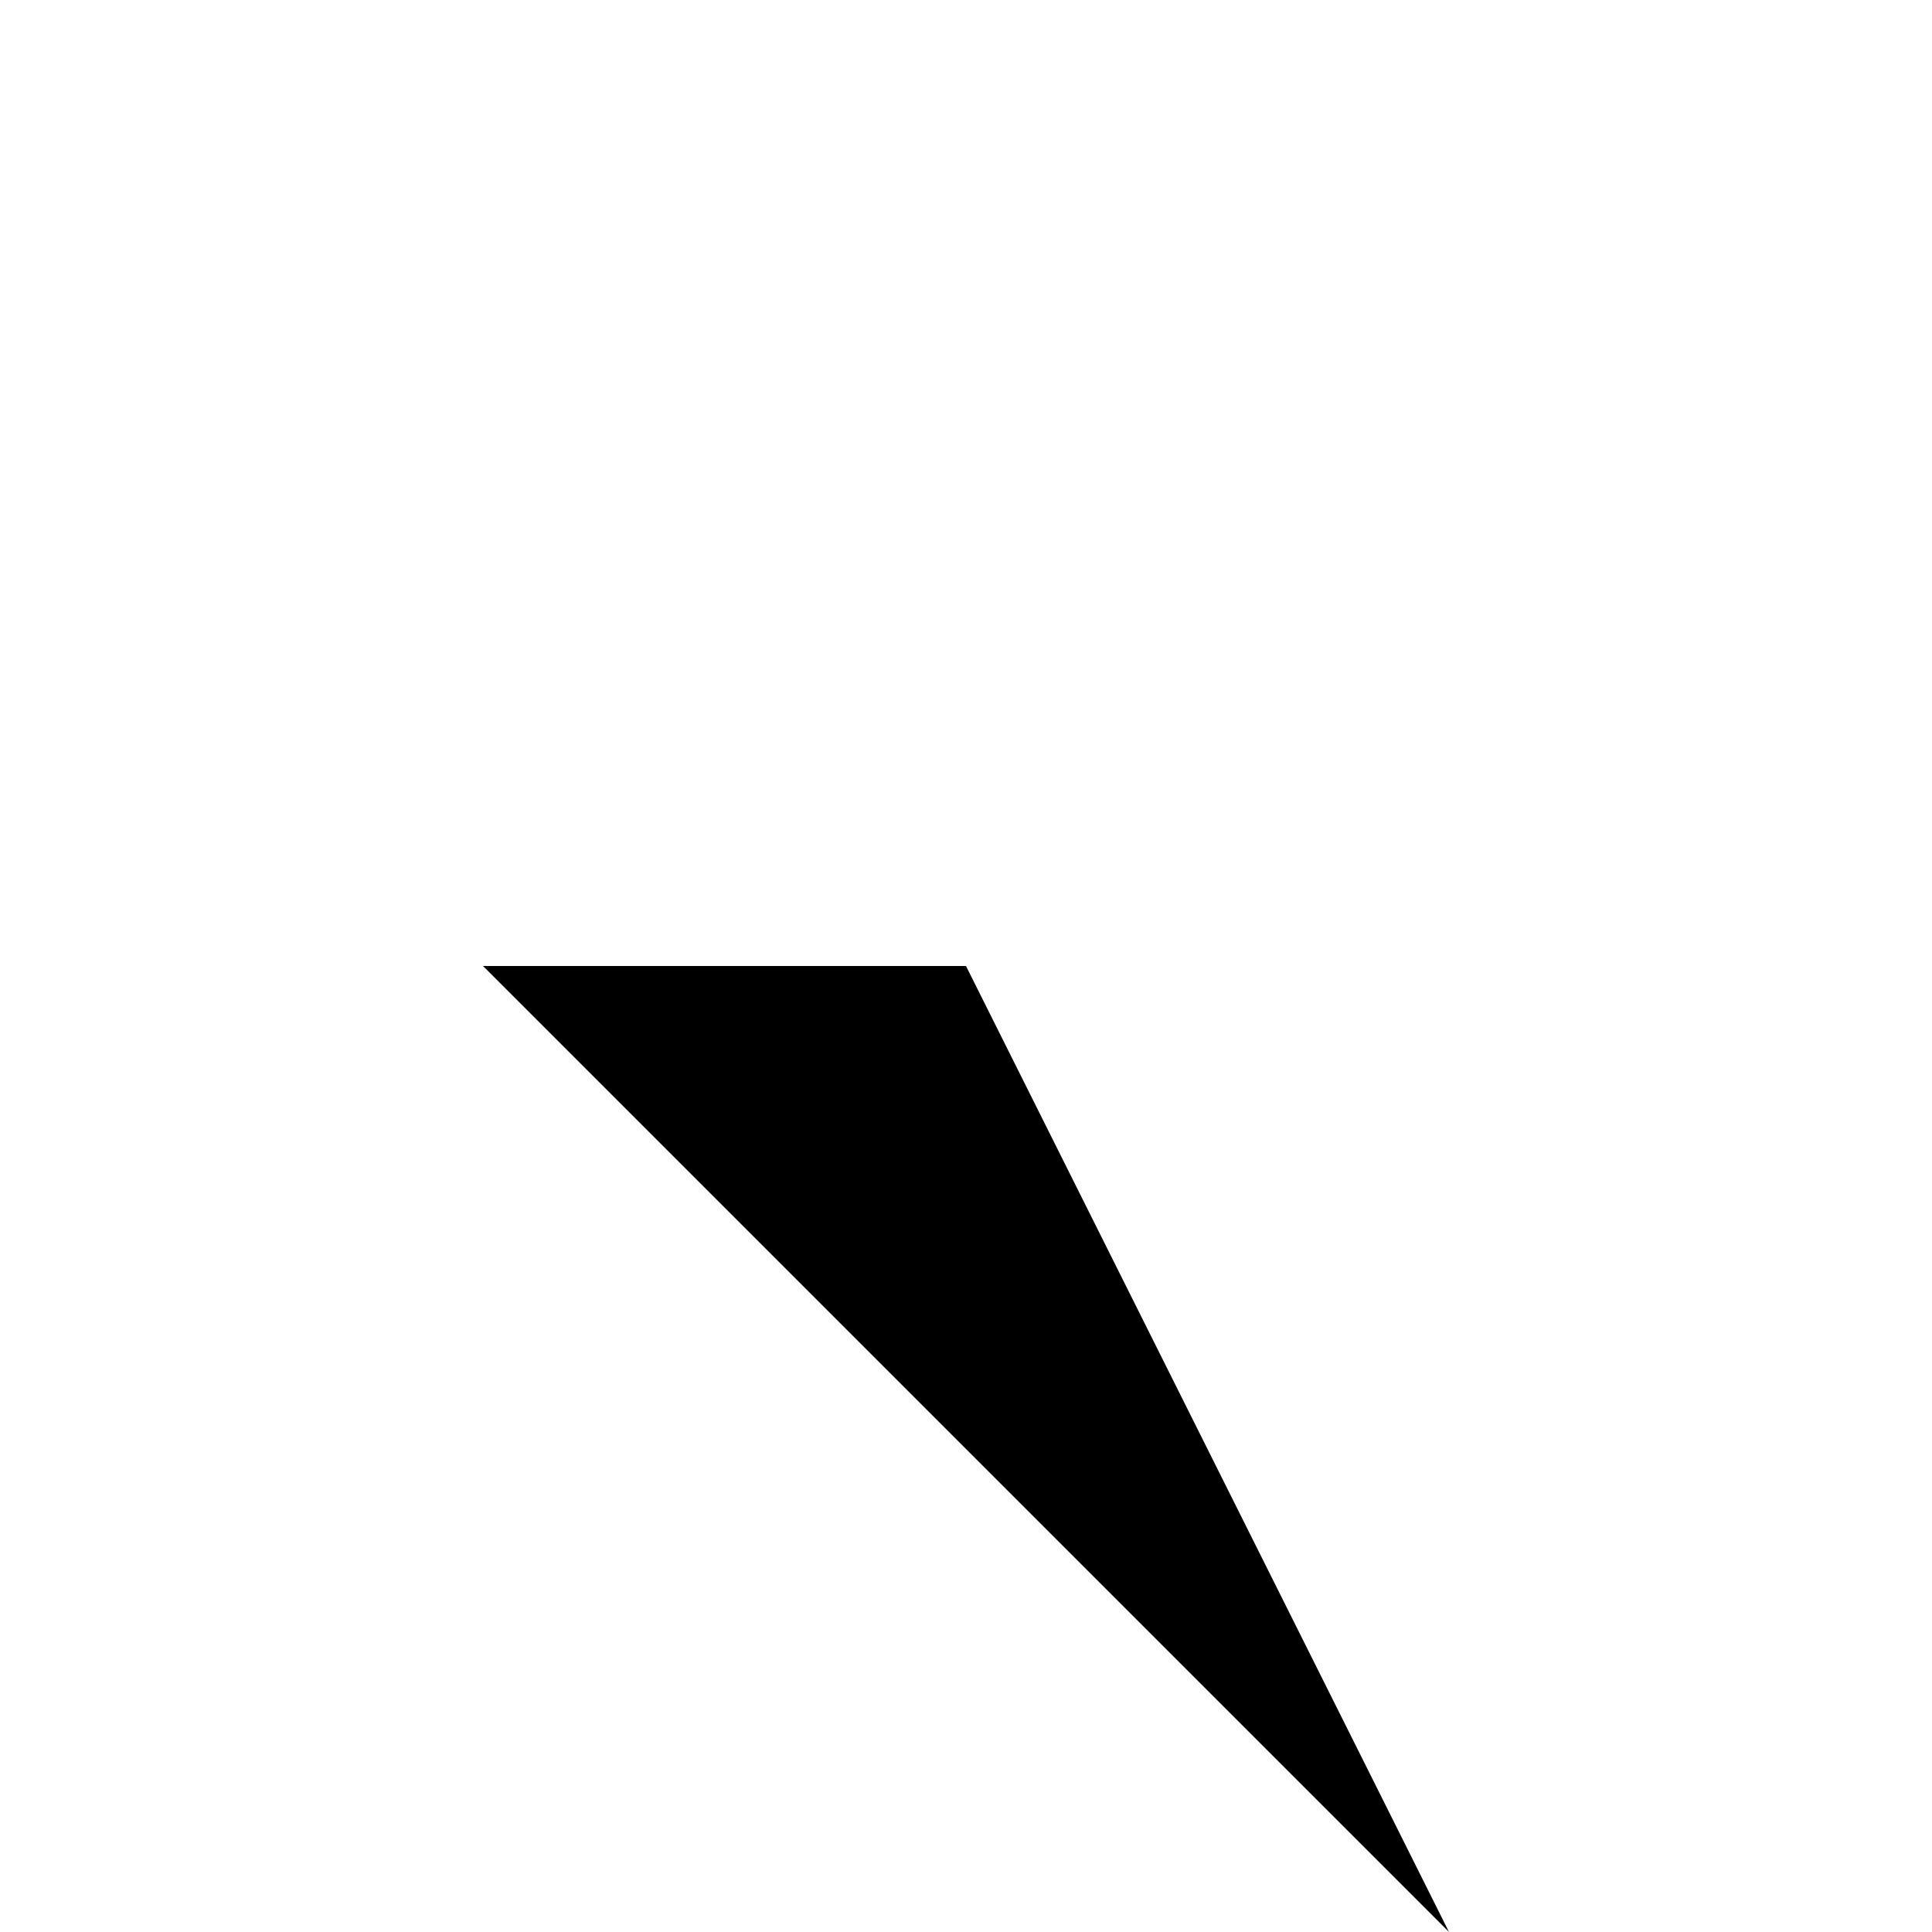
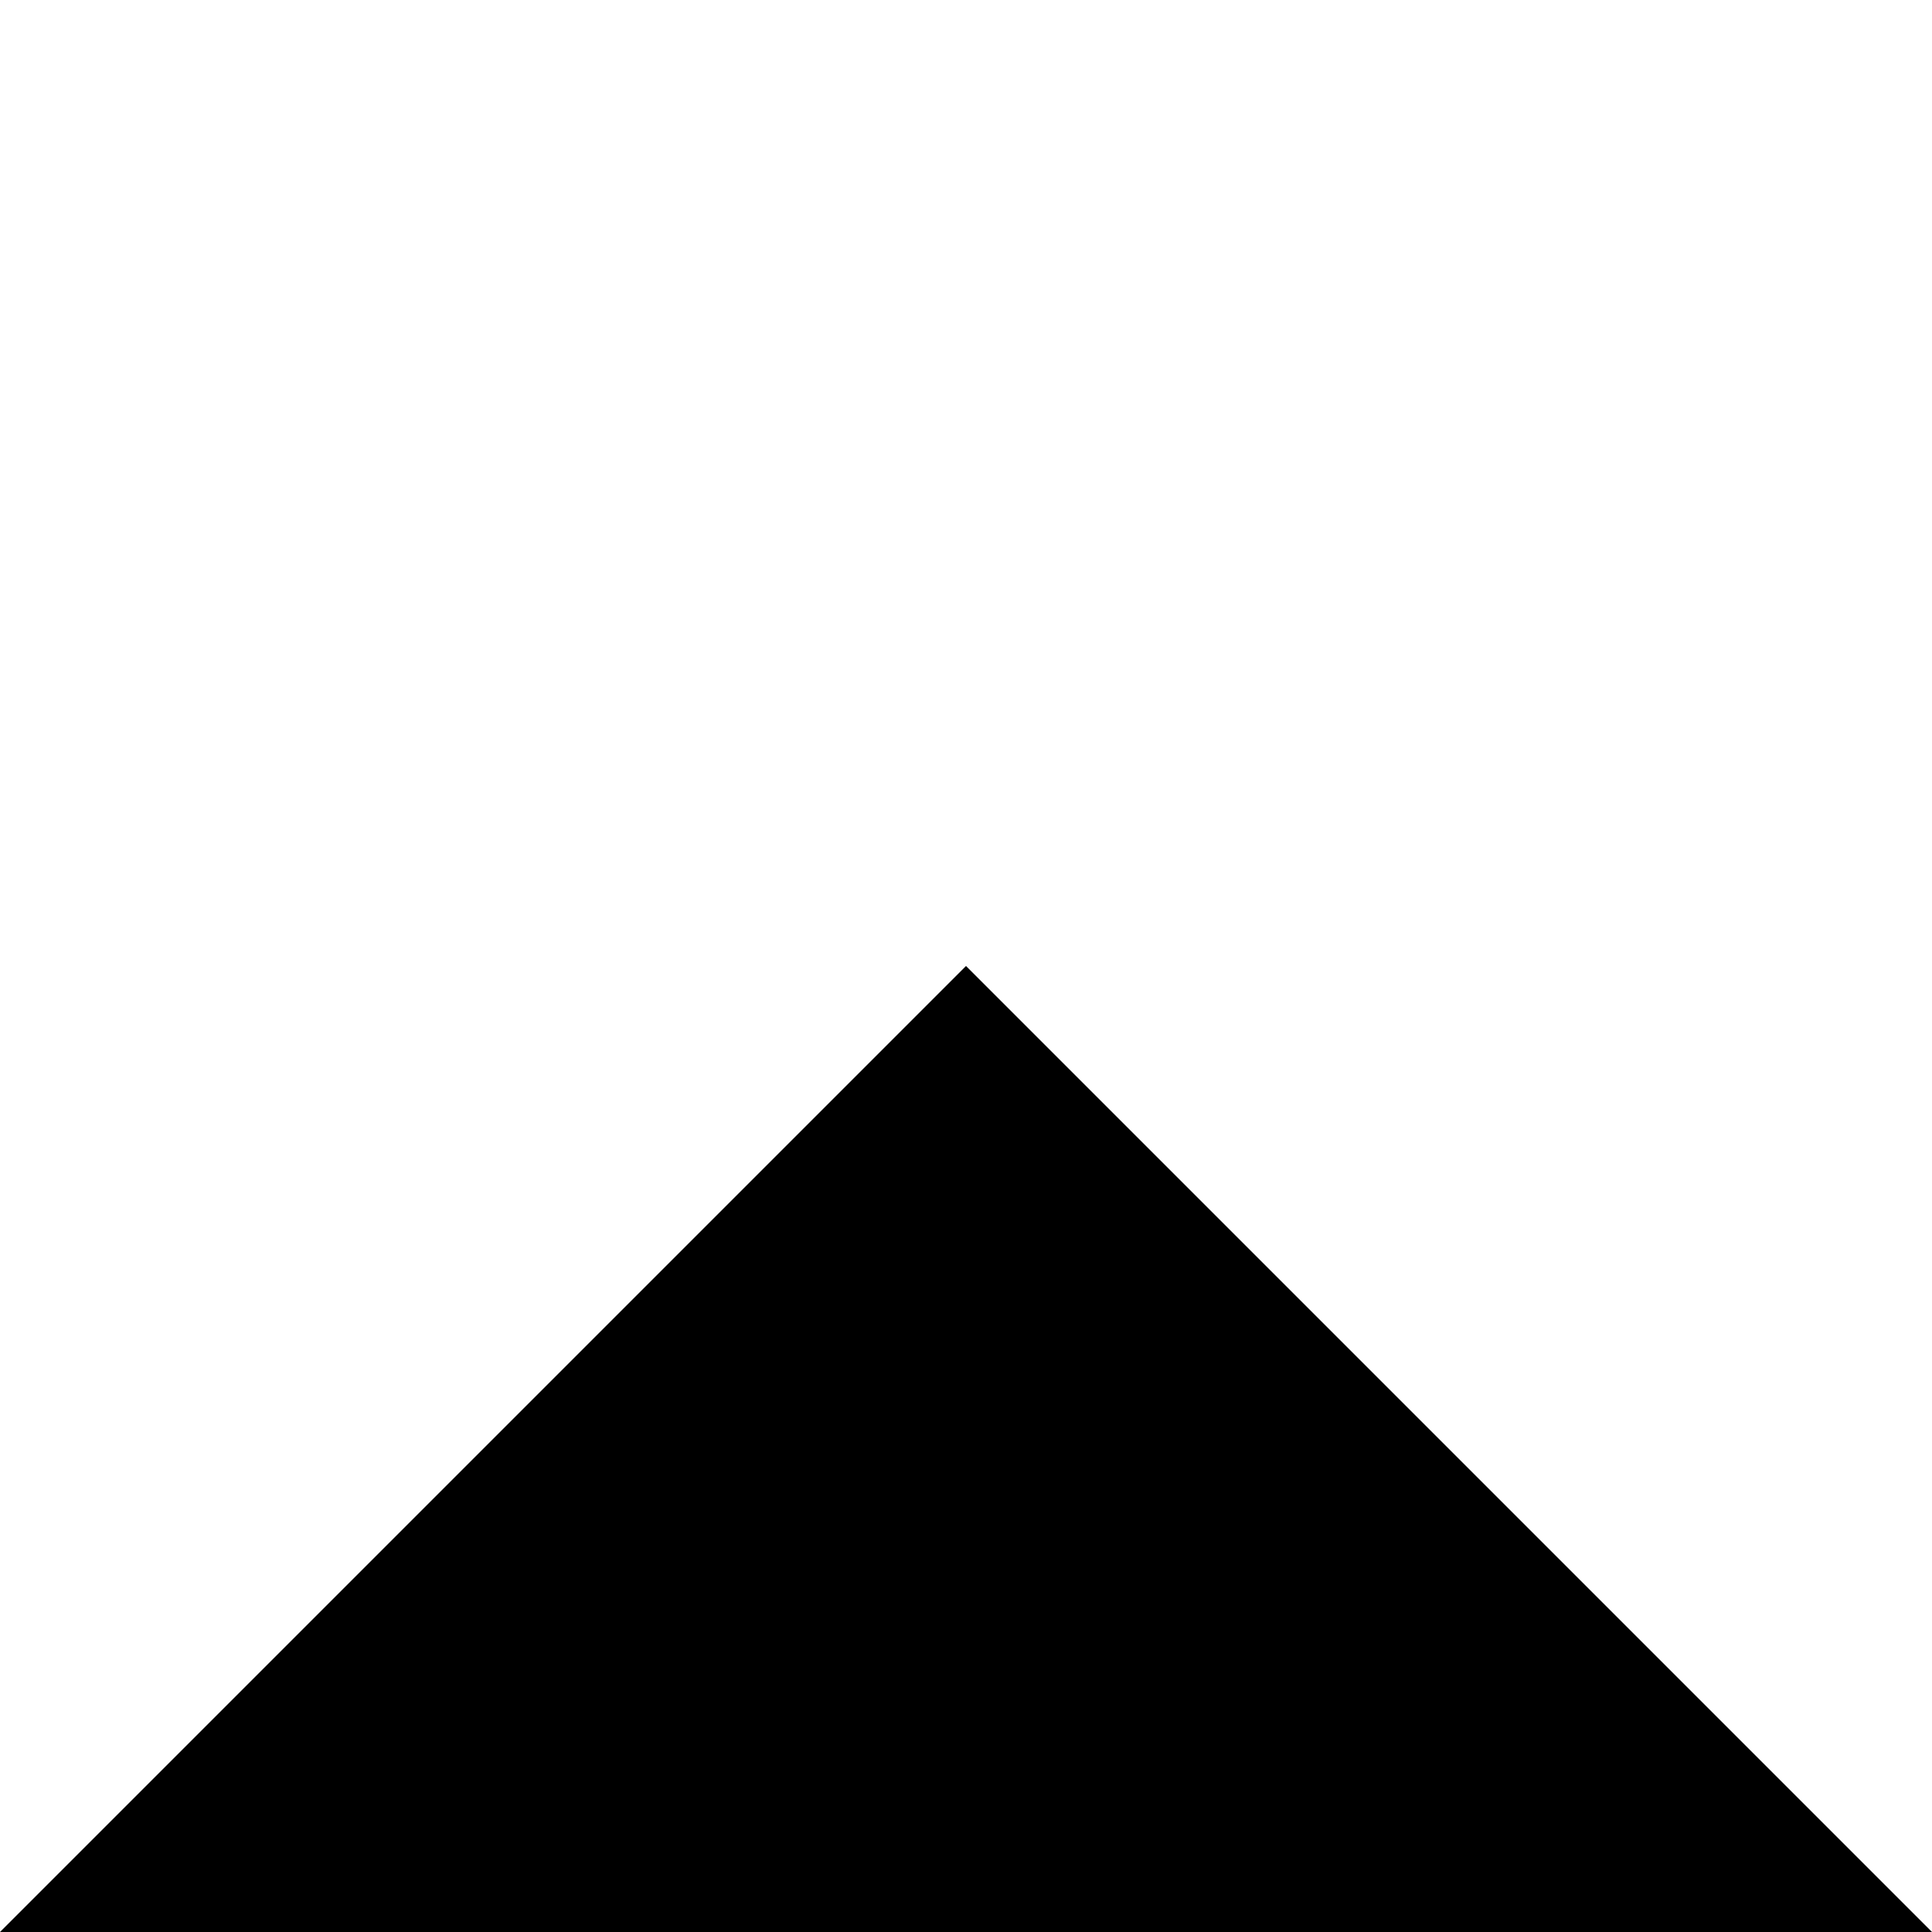
<svg xmlns="http://www.w3.org/2000/svg" id="documentation_icon" width="720" height="720" viewBox="-1 -1 2 2">
-   <path d="M 0,0 0.5,1 -0.5,0" style="fill:#000000;fill-opacity:1;stroke:none">
+   <path d="M 0,0 1,1 -1,1" style="fill:#000000;fill-opacity:1;stroke:none">
    <animateTransform attributeName="transform" attributeType="XML" type="rotate" from="0" to="360" dur="1s" repeatCount="indefinite" />
  </path>
</svg>
